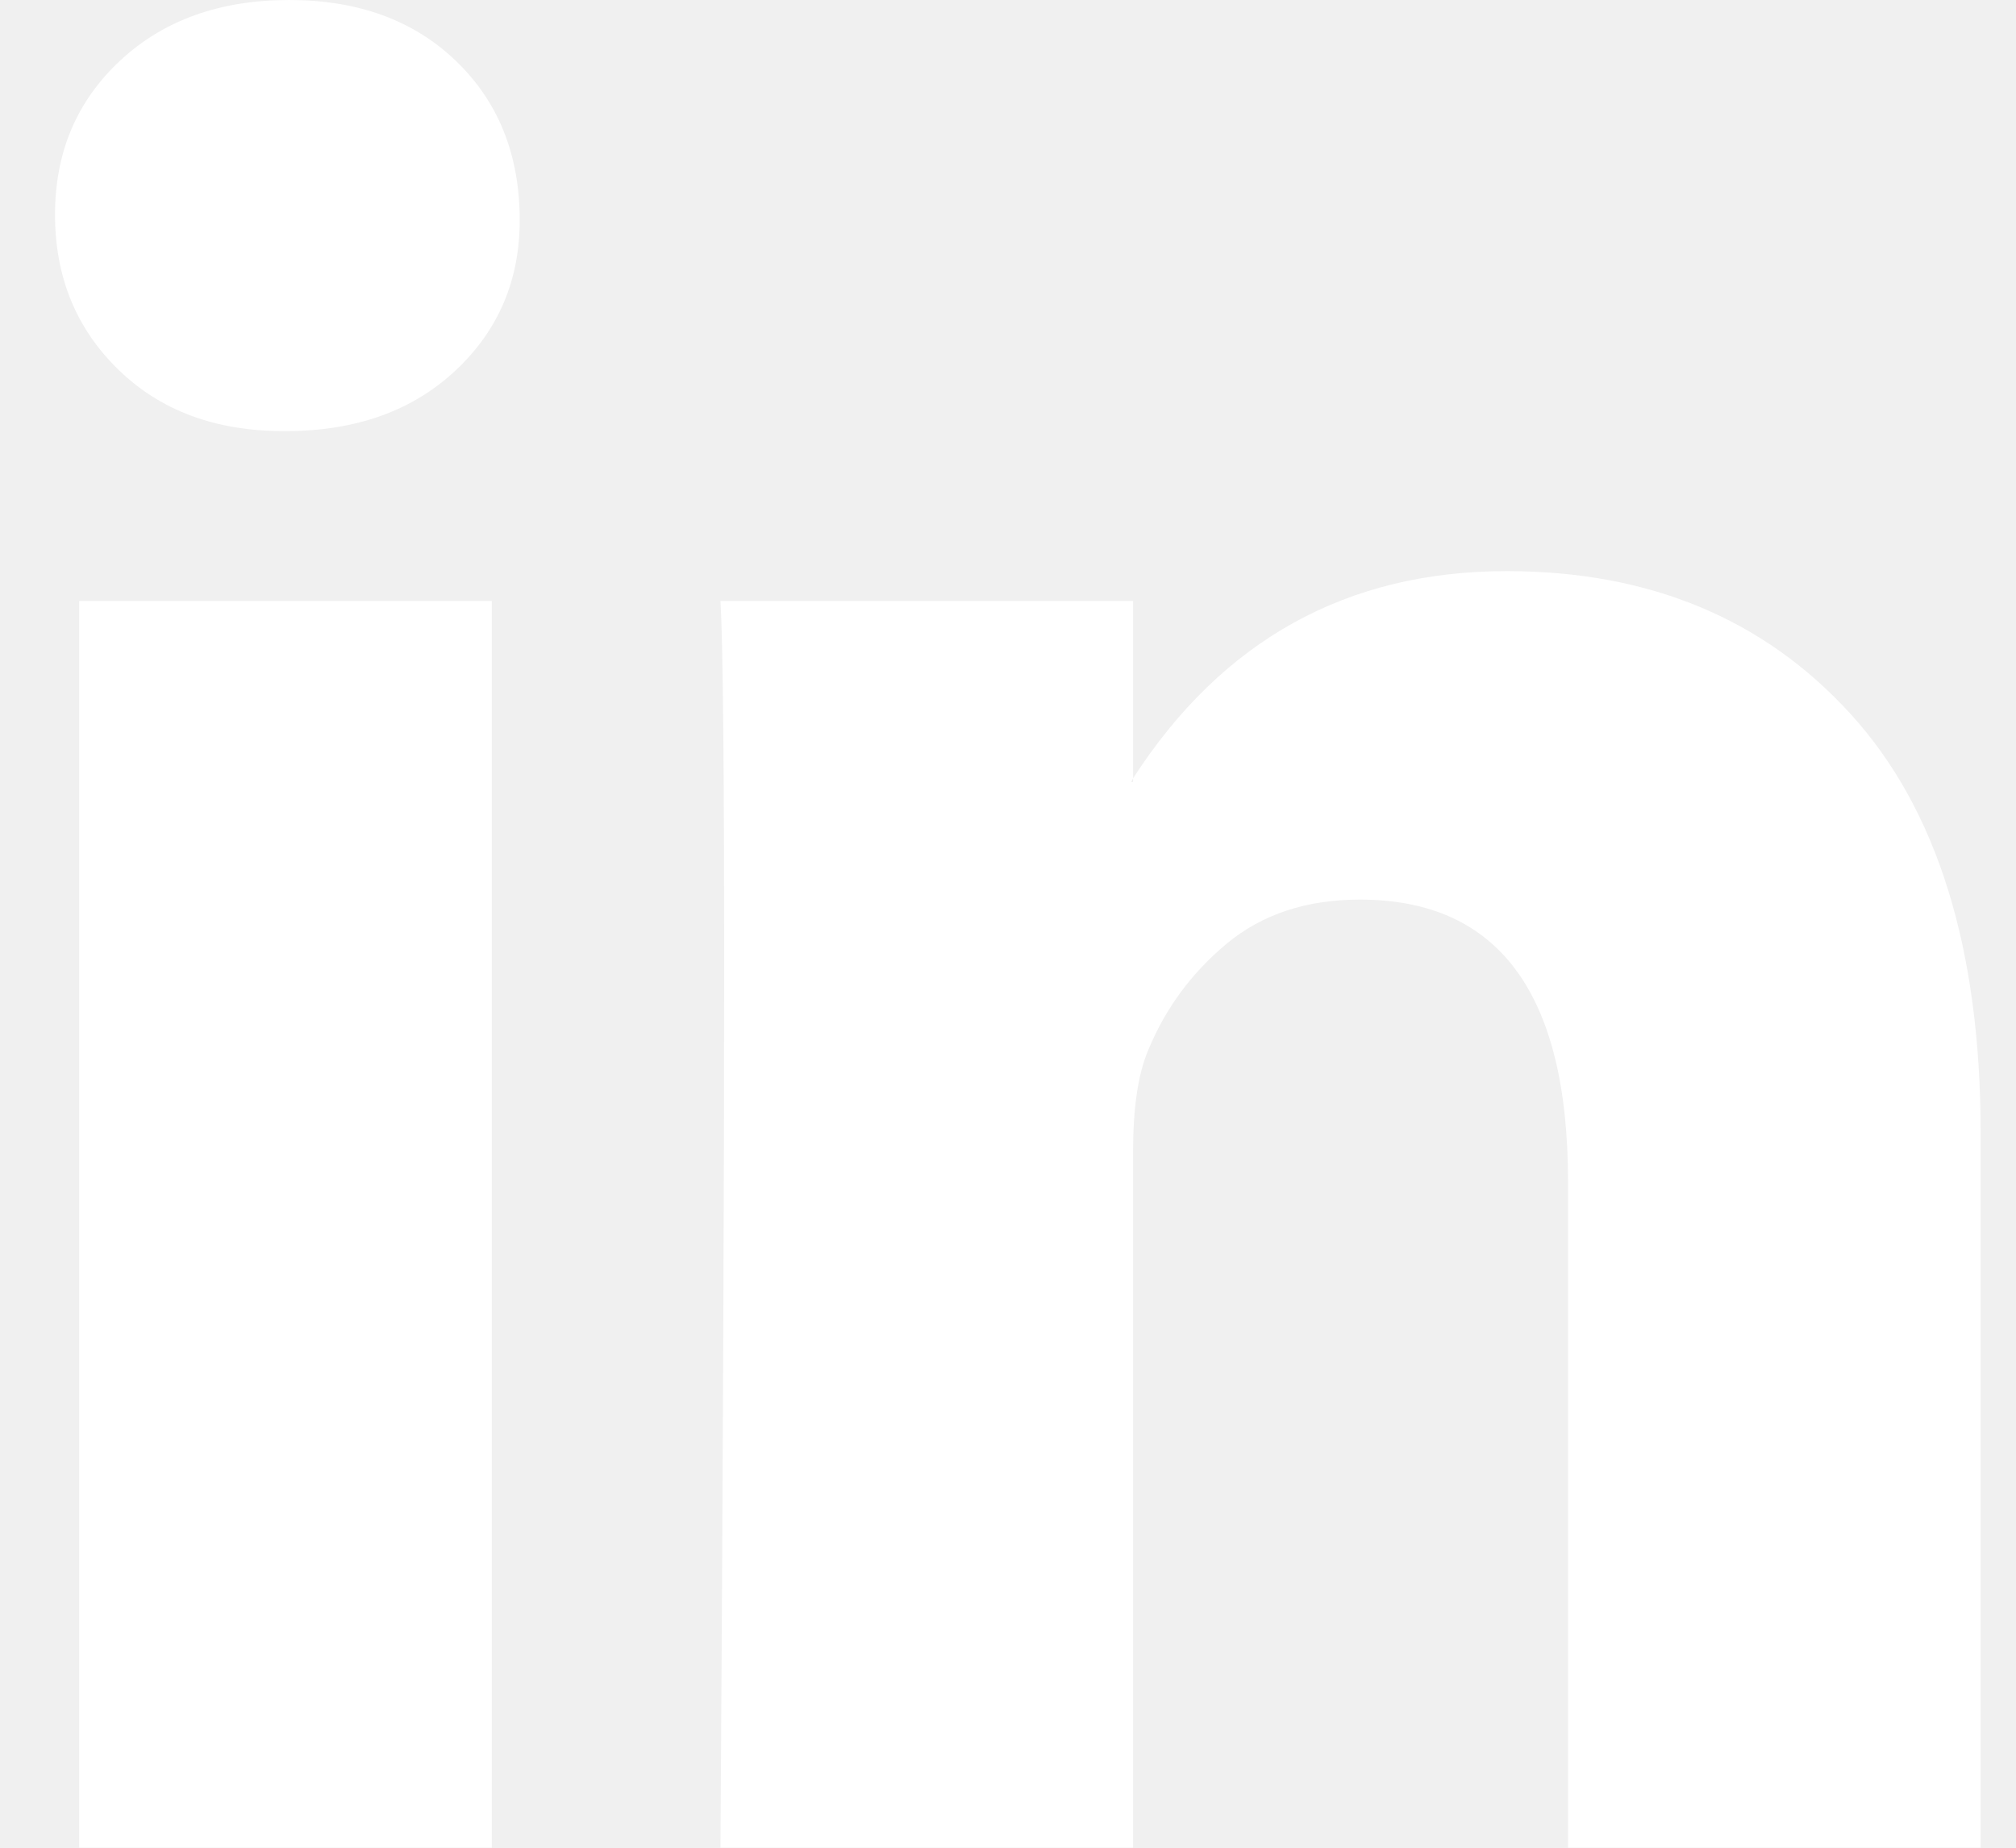
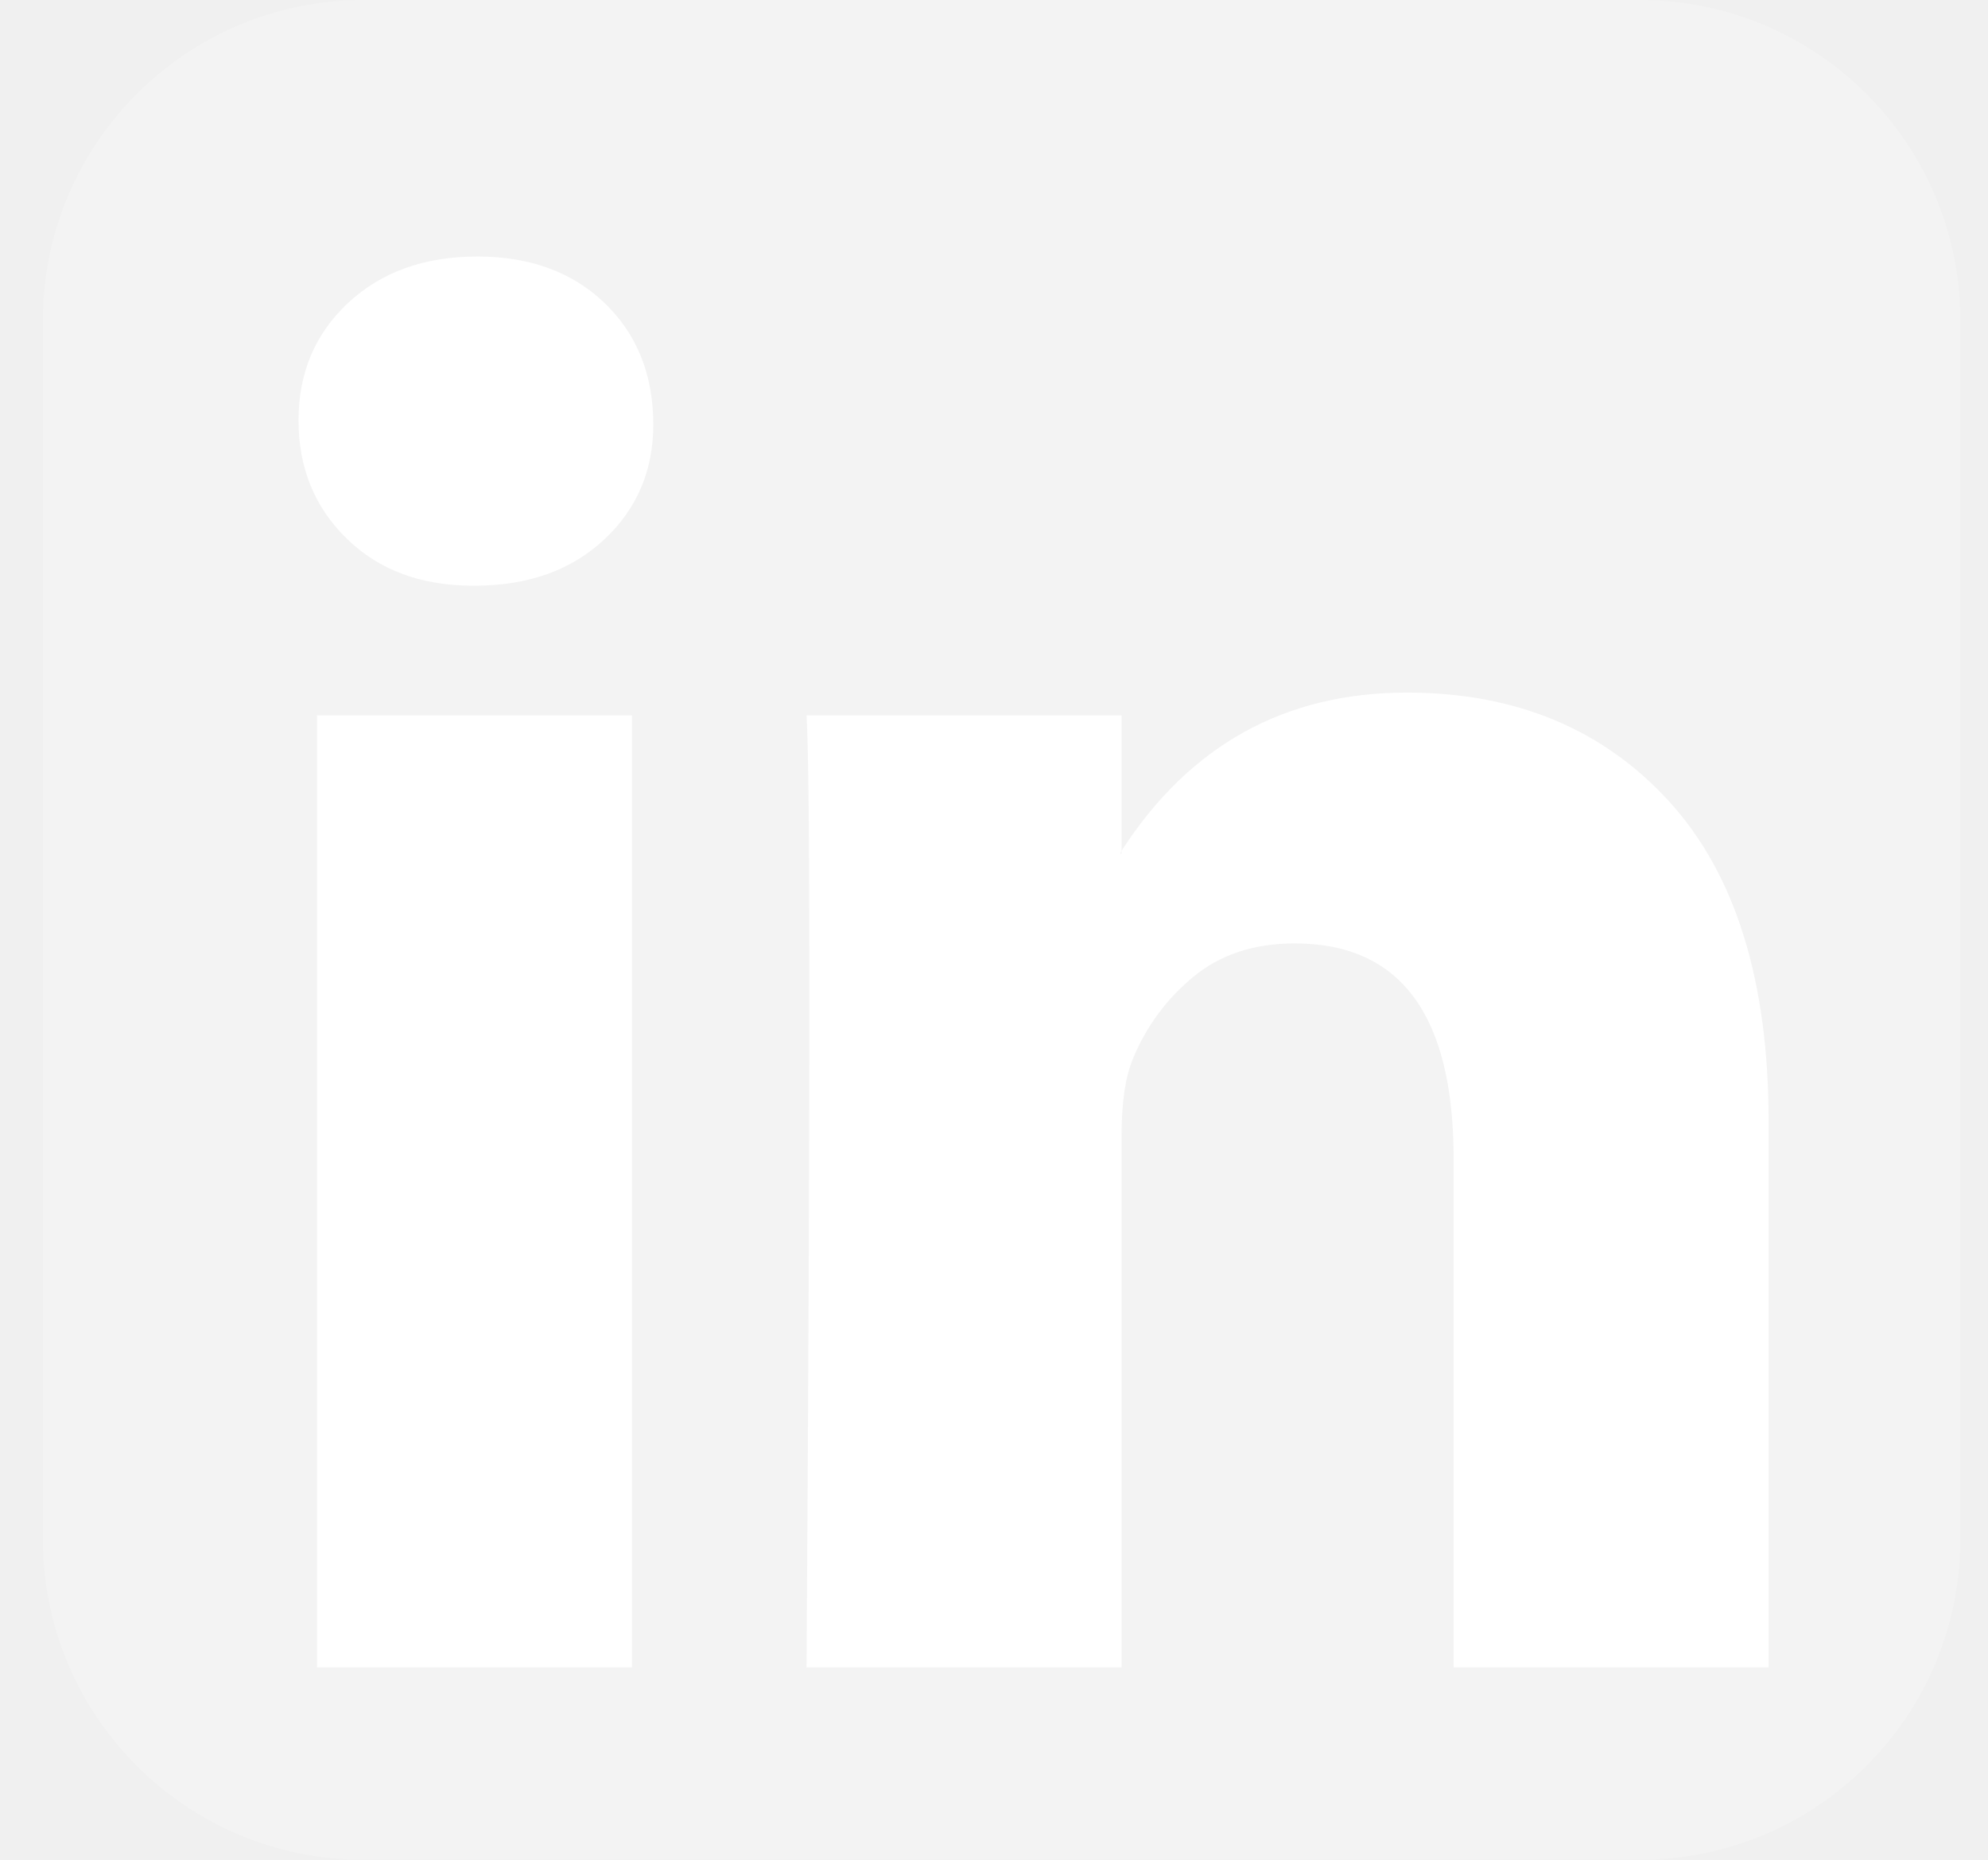
- <svg xmlns="http://www.w3.org/2000/svg" width="24" height="22" viewBox="0 0 24 22" fill="none">
-   <path d="M0.655 2.556C0.655 1.815 0.913 1.204 1.43 0.722C1.946 0.241 2.617 0 3.443 0C4.255 0 4.911 0.237 5.413 0.711C5.929 1.2 6.187 1.837 6.187 2.622C6.187 3.333 5.936 3.926 5.435 4.4C4.919 4.889 4.24 5.133 3.399 5.133H3.377C2.566 5.133 1.909 4.889 1.408 4.4C0.906 3.911 0.655 3.296 0.655 2.556ZM0.943 22V7.156H5.855V22H0.943ZM8.577 22H13.489V13.711C13.489 13.193 13.548 12.793 13.666 12.511C13.873 12.007 14.186 11.582 14.607 11.233C15.027 10.885 15.555 10.711 16.189 10.711C17.841 10.711 18.667 11.83 18.667 14.067V22H23.579V13.489C23.579 11.296 23.063 9.633 22.03 8.5C20.998 7.367 19.633 6.8 17.937 6.8C16.034 6.8 14.551 7.622 13.489 9.267V9.311H13.467L13.489 9.267V7.156H8.577C8.606 7.63 8.621 9.104 8.621 11.578C8.621 14.052 8.606 17.526 8.577 22Z" fill="white" />
+ <svg xmlns="http://www.w3.org/2000/svg" width="31" height="29" viewBox="0 0 31 29" fill="none">
+   <rect opacity="0.2" x="0.668" width="29.901" height="29" rx="5" fill="white" />
+   <path d="M4.655 6.556C4.655 5.815 4.913 5.204 5.43 4.722C5.946 4.241 6.617 4 7.443 4C8.255 4 8.911 4.237 9.413 4.711C9.929 5.2 10.187 5.837 10.187 6.622C10.187 7.333 9.936 7.926 9.435 8.4C8.919 8.889 8.24 9.133 7.399 9.133H7.377C6.566 9.133 5.909 8.889 5.408 8.4C4.906 7.911 4.655 7.296 4.655 6.556ZM4.943 26V11.156H9.855V26H4.943ZM12.577 26H17.489V17.711C17.489 17.193 17.548 16.793 17.666 16.511C17.873 16.007 18.186 15.582 18.607 15.233C19.027 14.885 19.555 14.711 20.189 14.711C21.841 14.711 22.667 15.83 22.667 18.067V26H27.579V17.489C27.579 15.296 27.063 13.633 26.03 12.5C24.998 11.367 23.633 10.8 21.937 10.8C20.034 10.8 18.551 11.622 17.489 13.267V13.311H17.467L17.489 13.267V11.156H12.577C12.606 11.63 12.621 13.104 12.621 15.578C12.621 18.052 12.606 21.526 12.577 26Z" fill="white" />
</svg>
